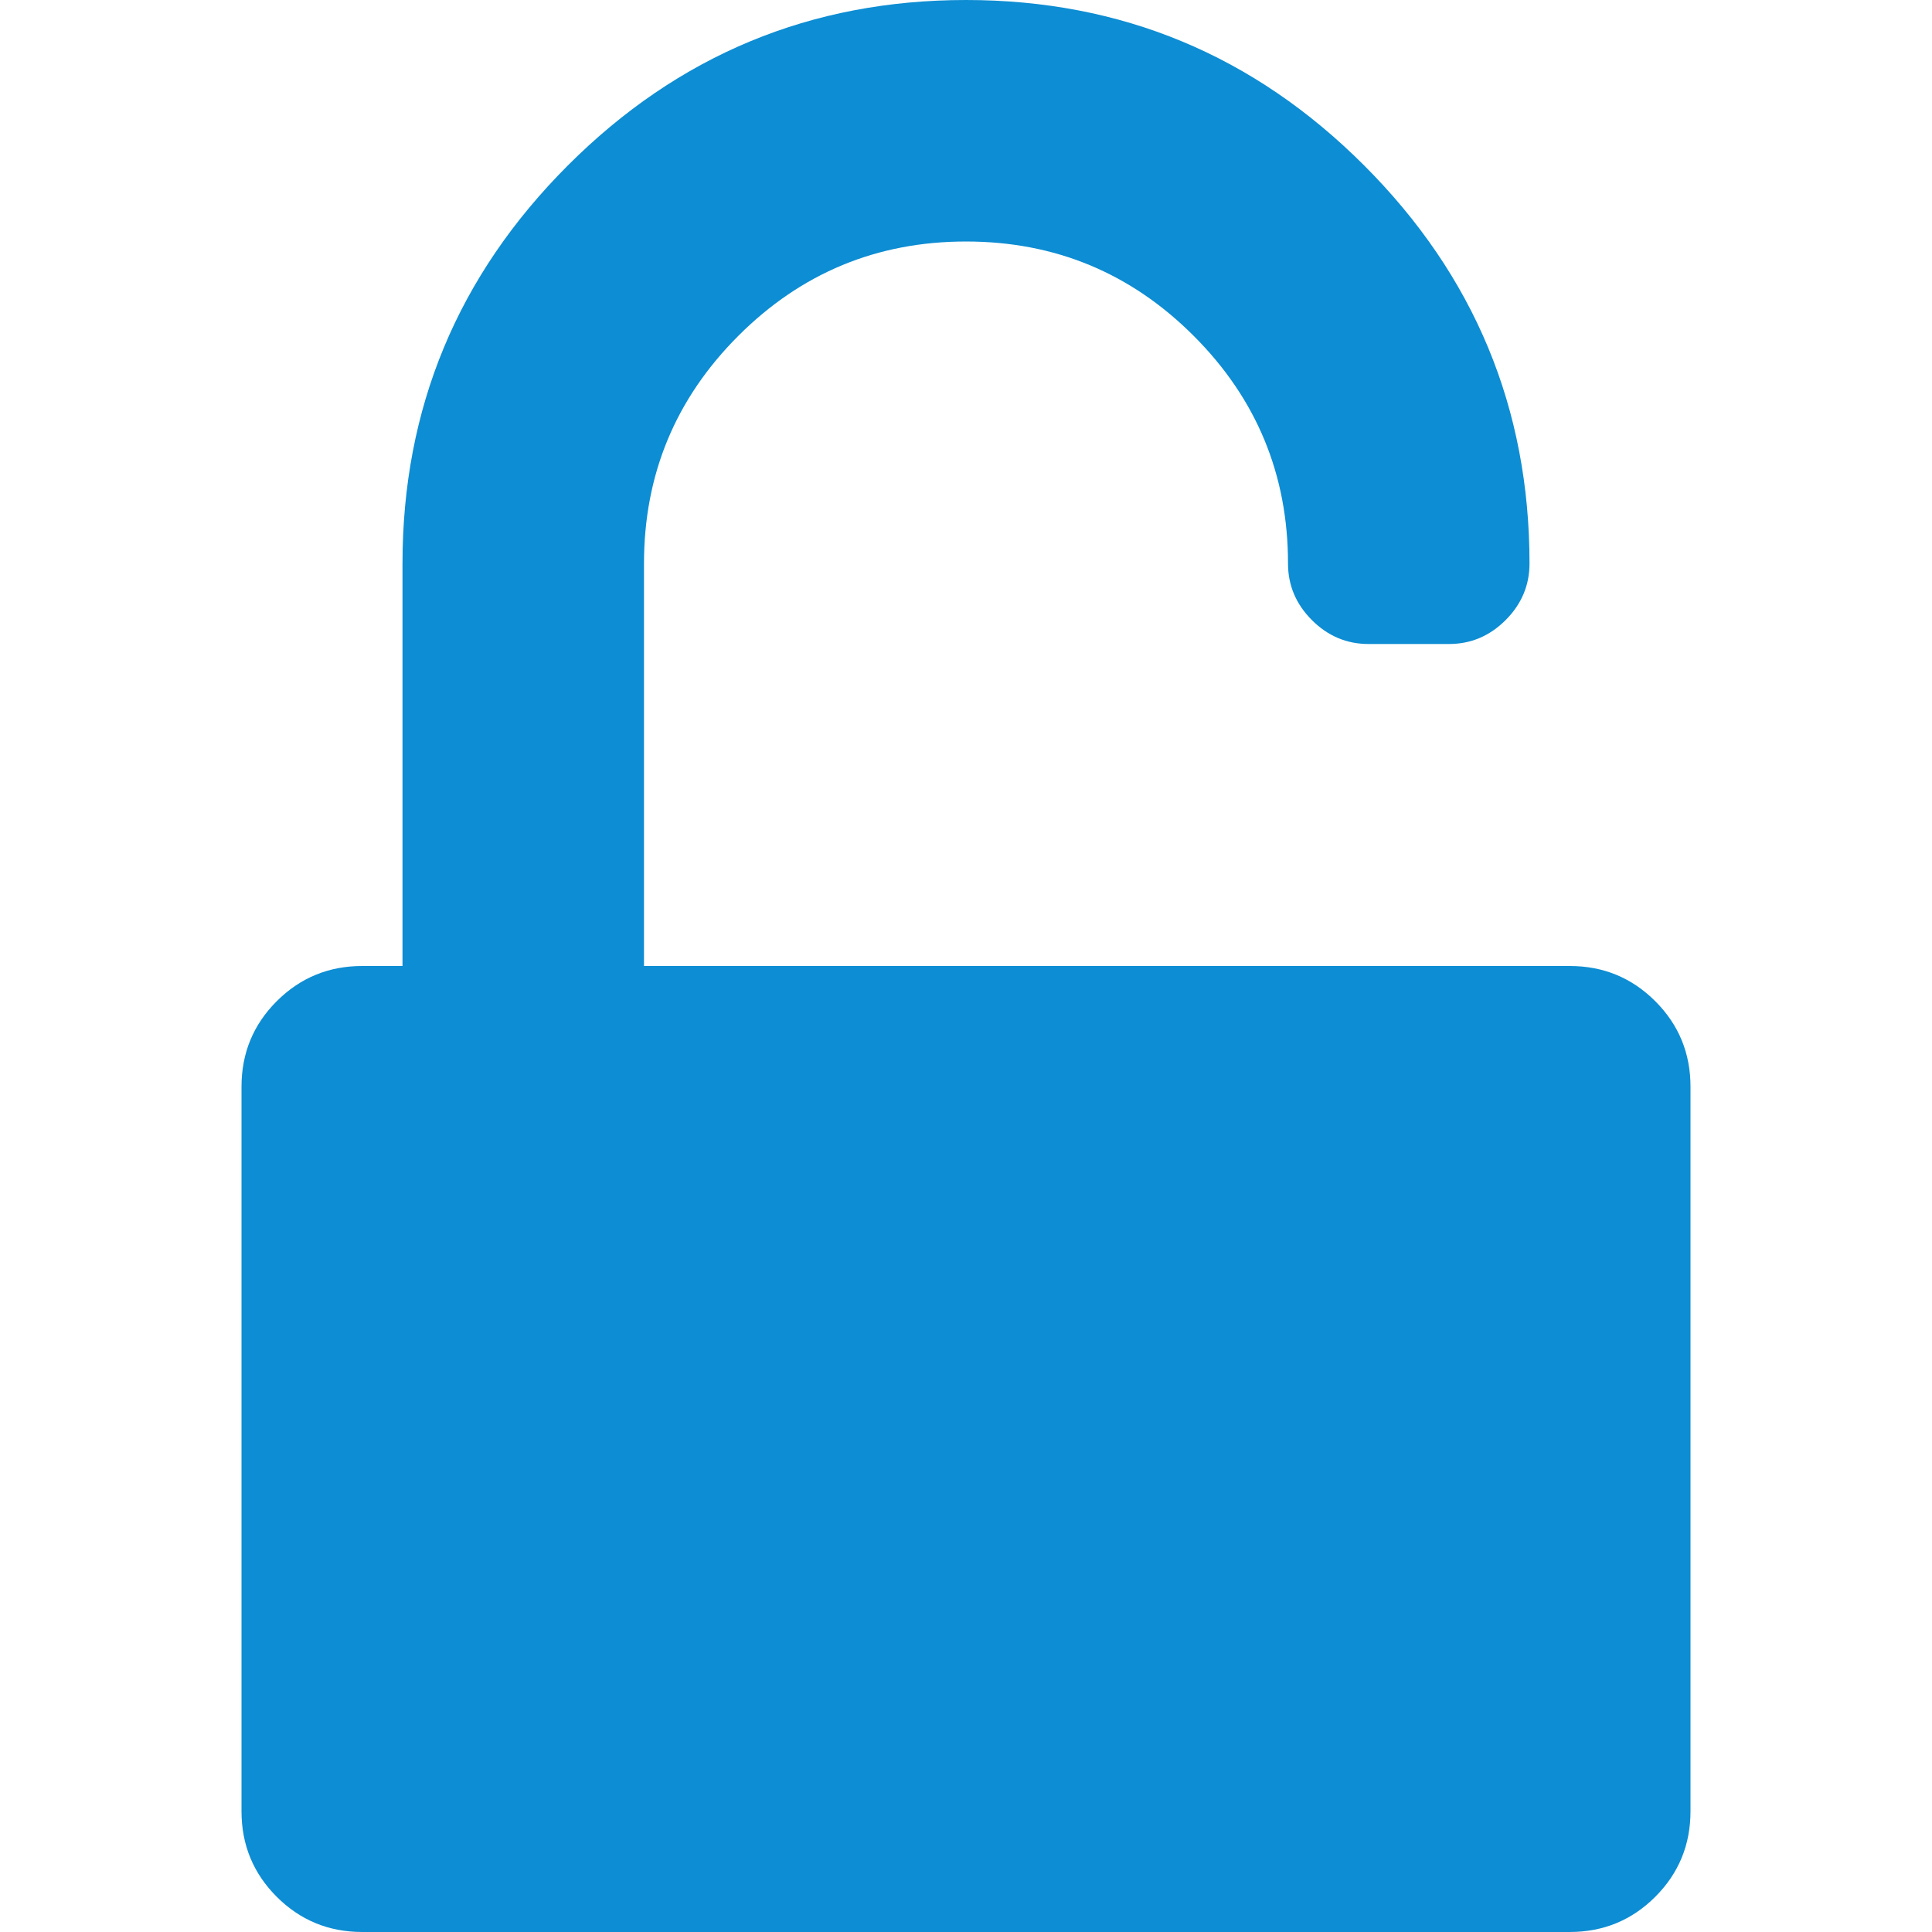
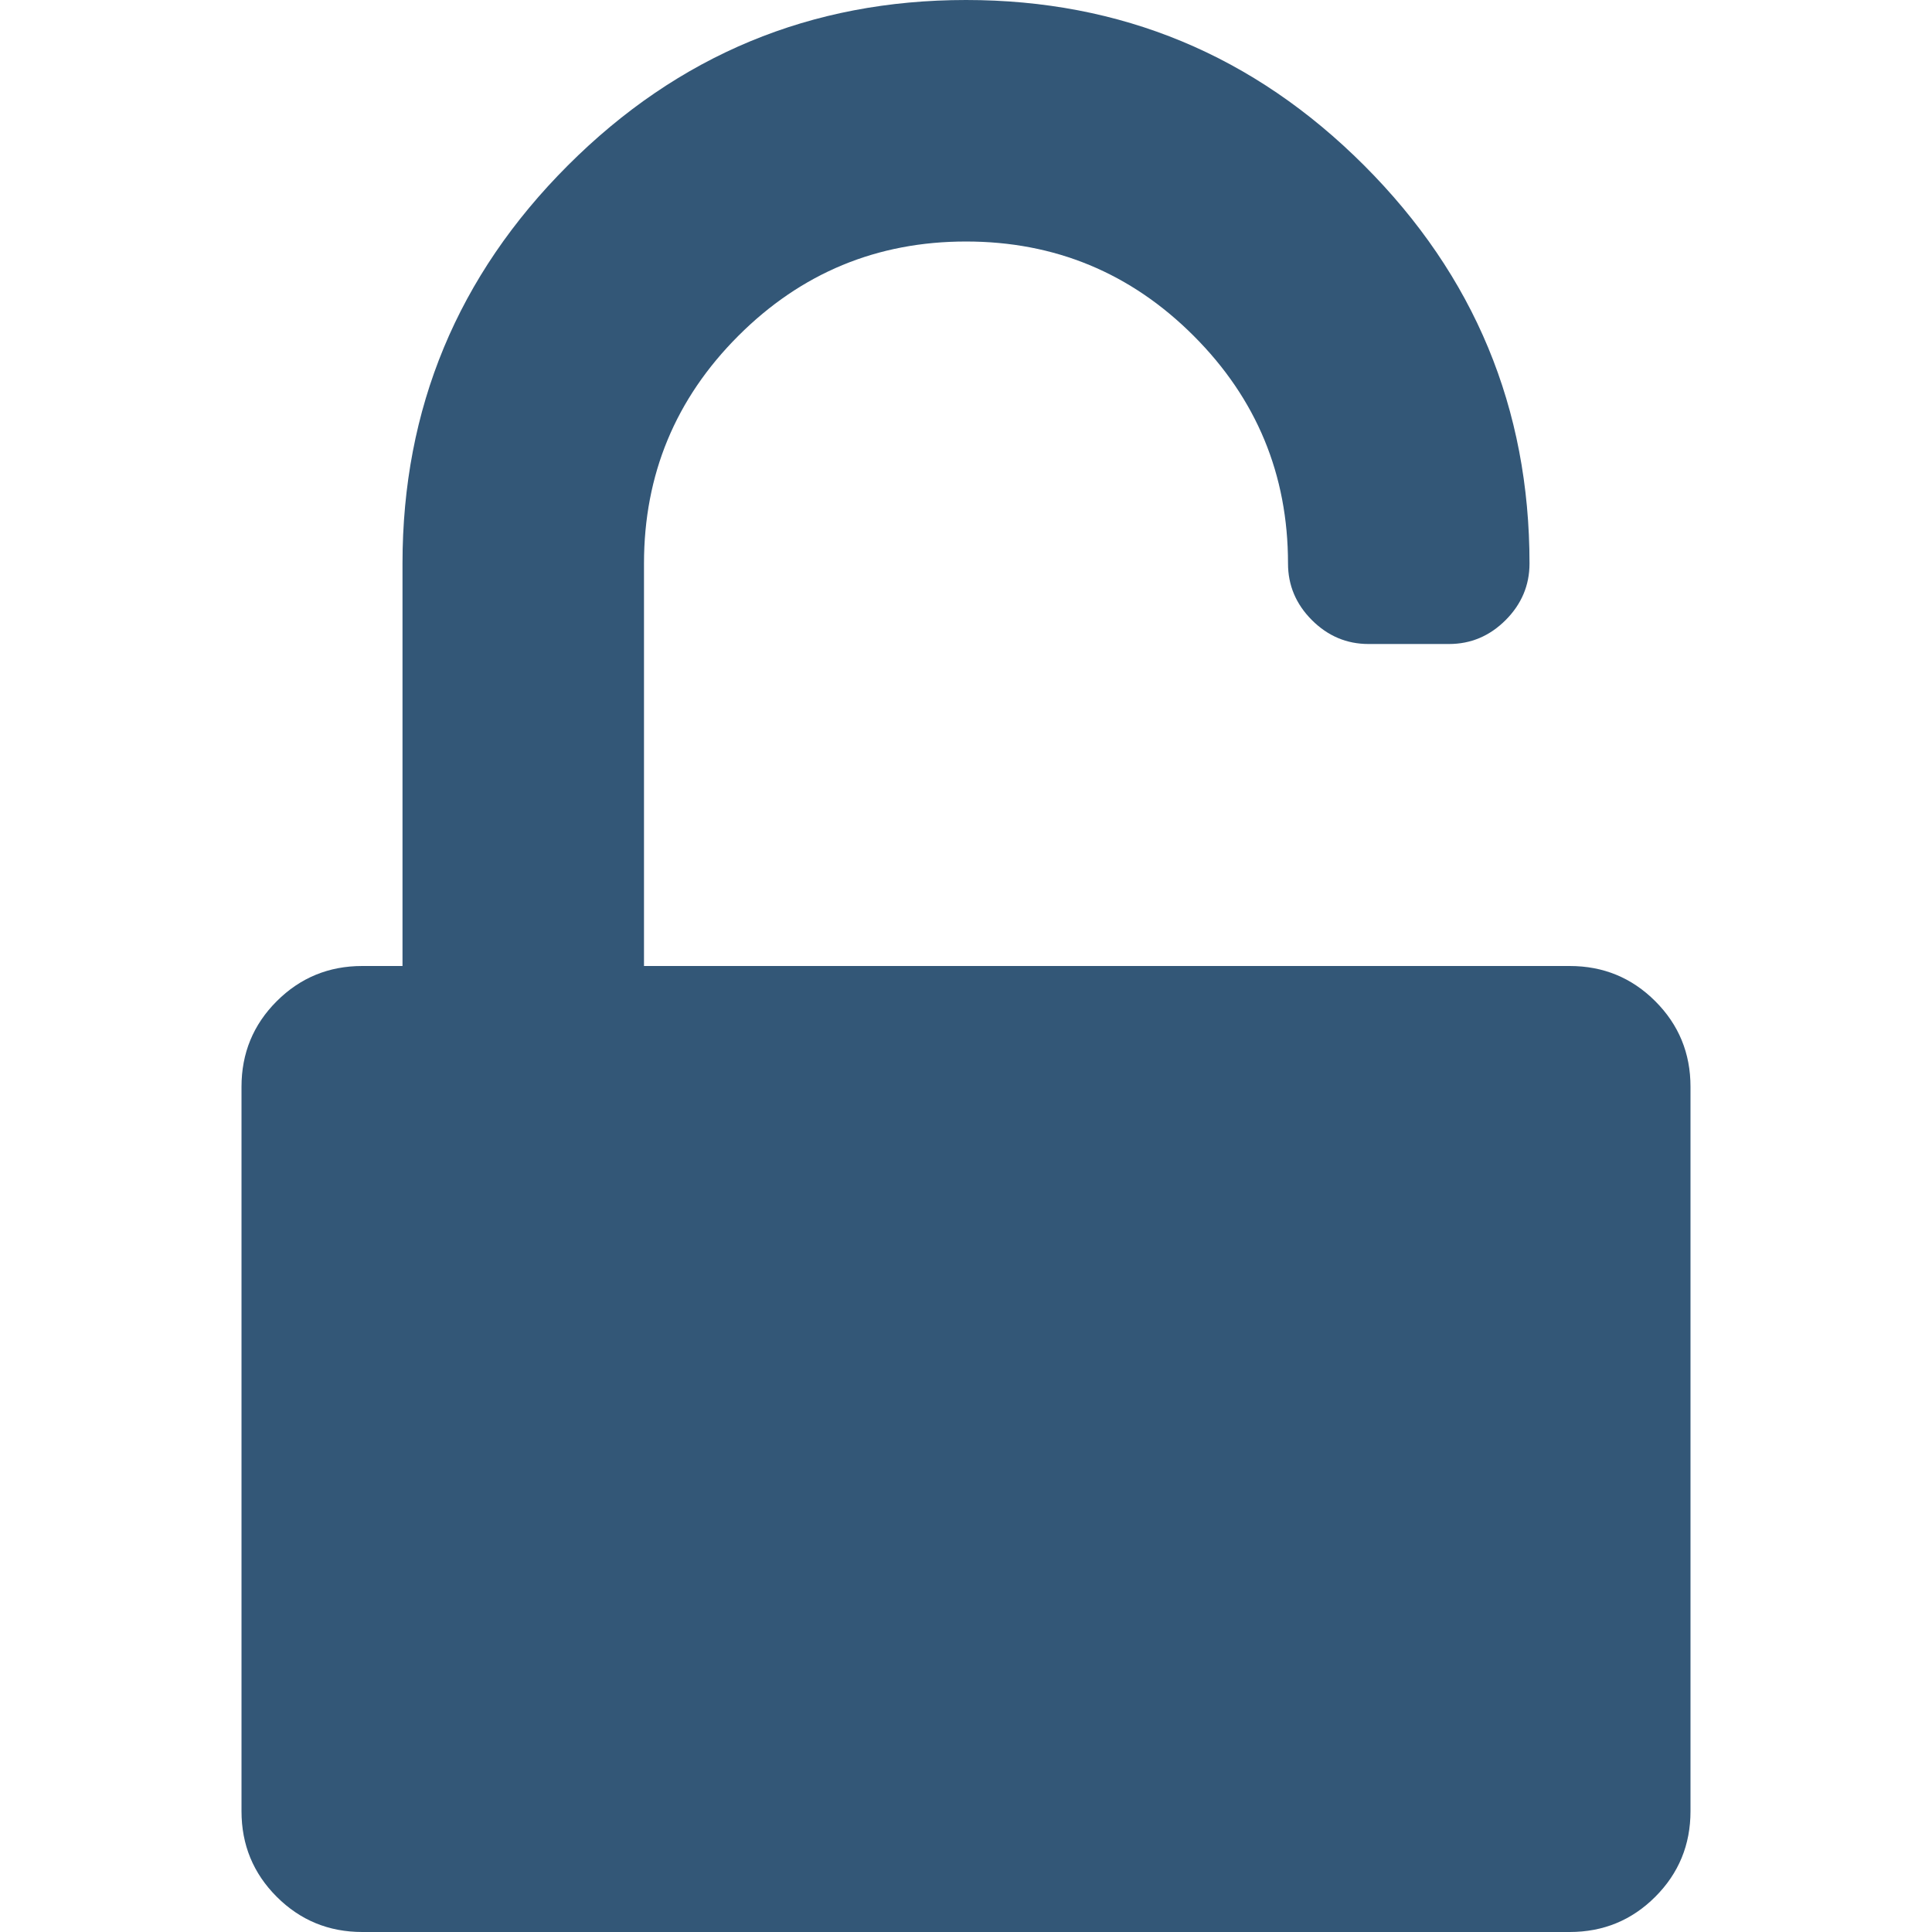
<svg xmlns="http://www.w3.org/2000/svg" version="1.1" id="Capa_1" x="0px" y="0px" width="512px" height="512px" viewBox="0 0 438.533 438.533" style="enable-background:new 0 0 438.533 438.533;" xml:space="preserve">
  <g>
-     <path d="M375.721,227.259c-5.331-5.331-11.8-7.992-19.417-7.992H146.176v-91.36c0-20.179,7.139-37.402,21.415-51.678   c14.277-14.273,31.501-21.411,51.678-21.411c20.175,0,37.402,7.137,51.673,21.411c14.277,14.276,21.416,31.5,21.416,51.678   c0,4.947,1.807,9.229,5.42,12.845c3.621,3.617,7.905,5.426,12.847,5.426h18.281c4.945,0,9.227-1.809,12.848-5.426   c3.606-3.616,5.42-7.898,5.42-12.845c0-35.216-12.515-65.331-37.541-90.362C284.603,12.513,254.48,0,219.269,0   c-35.214,0-65.334,12.513-90.366,37.544c-25.028,25.028-37.542,55.146-37.542,90.362v91.36h-9.135   c-7.611,0-14.084,2.667-19.414,7.992c-5.33,5.325-7.994,11.8-7.994,19.414v164.452c0,7.617,2.665,14.089,7.994,19.417   c5.33,5.325,11.803,7.991,19.414,7.991h274.078c7.617,0,14.092-2.666,19.417-7.991c5.325-5.328,7.994-11.8,7.994-19.417V246.673   C383.719,239.059,381.053,232.591,375.721,227.259z" fill="#0d8dd3" />
+     <path d="M375.721,227.259c-5.331-5.331-11.8-7.992-19.417-7.992H146.176v-91.36c0-20.179,7.139-37.402,21.415-51.678   c14.277-14.273,31.501-21.411,51.678-21.411c20.175,0,37.402,7.137,51.673,21.411c14.277,14.276,21.416,31.5,21.416,51.678   c0,4.947,1.807,9.229,5.42,12.845c3.621,3.617,7.905,5.426,12.847,5.426h18.281c4.945,0,9.227-1.809,12.848-5.426   c3.606-3.616,5.42-7.898,5.42-12.845c0-35.216-12.515-65.331-37.541-90.362C284.603,12.513,254.48,0,219.269,0   c-35.214,0-65.334,12.513-90.366,37.544c-25.028,25.028-37.542,55.146-37.542,90.362v91.36h-9.135   c-7.611,0-14.084,2.667-19.414,7.992c-5.33,5.325-7.994,11.8-7.994,19.414v164.452c0,7.617,2.665,14.089,7.994,19.417   c5.33,5.325,11.803,7.991,19.414,7.991h274.078c7.617,0,14.092-2.666,19.417-7.991c5.325-5.328,7.994-11.8,7.994-19.417V246.673   C383.719,239.059,381.053,232.591,375.721,227.259z" fill="#335777" />
  </g>
  <g>
</g>
  <g>
</g>
  <g>
</g>
  <g>
</g>
  <g>
</g>
  <g>
</g>
  <g>
</g>
  <g>
</g>
  <g>
</g>
  <g>
</g>
  <g>
</g>
  <g>
</g>
  <g>
</g>
  <g>
</g>
  <g>
</g>
</svg>
